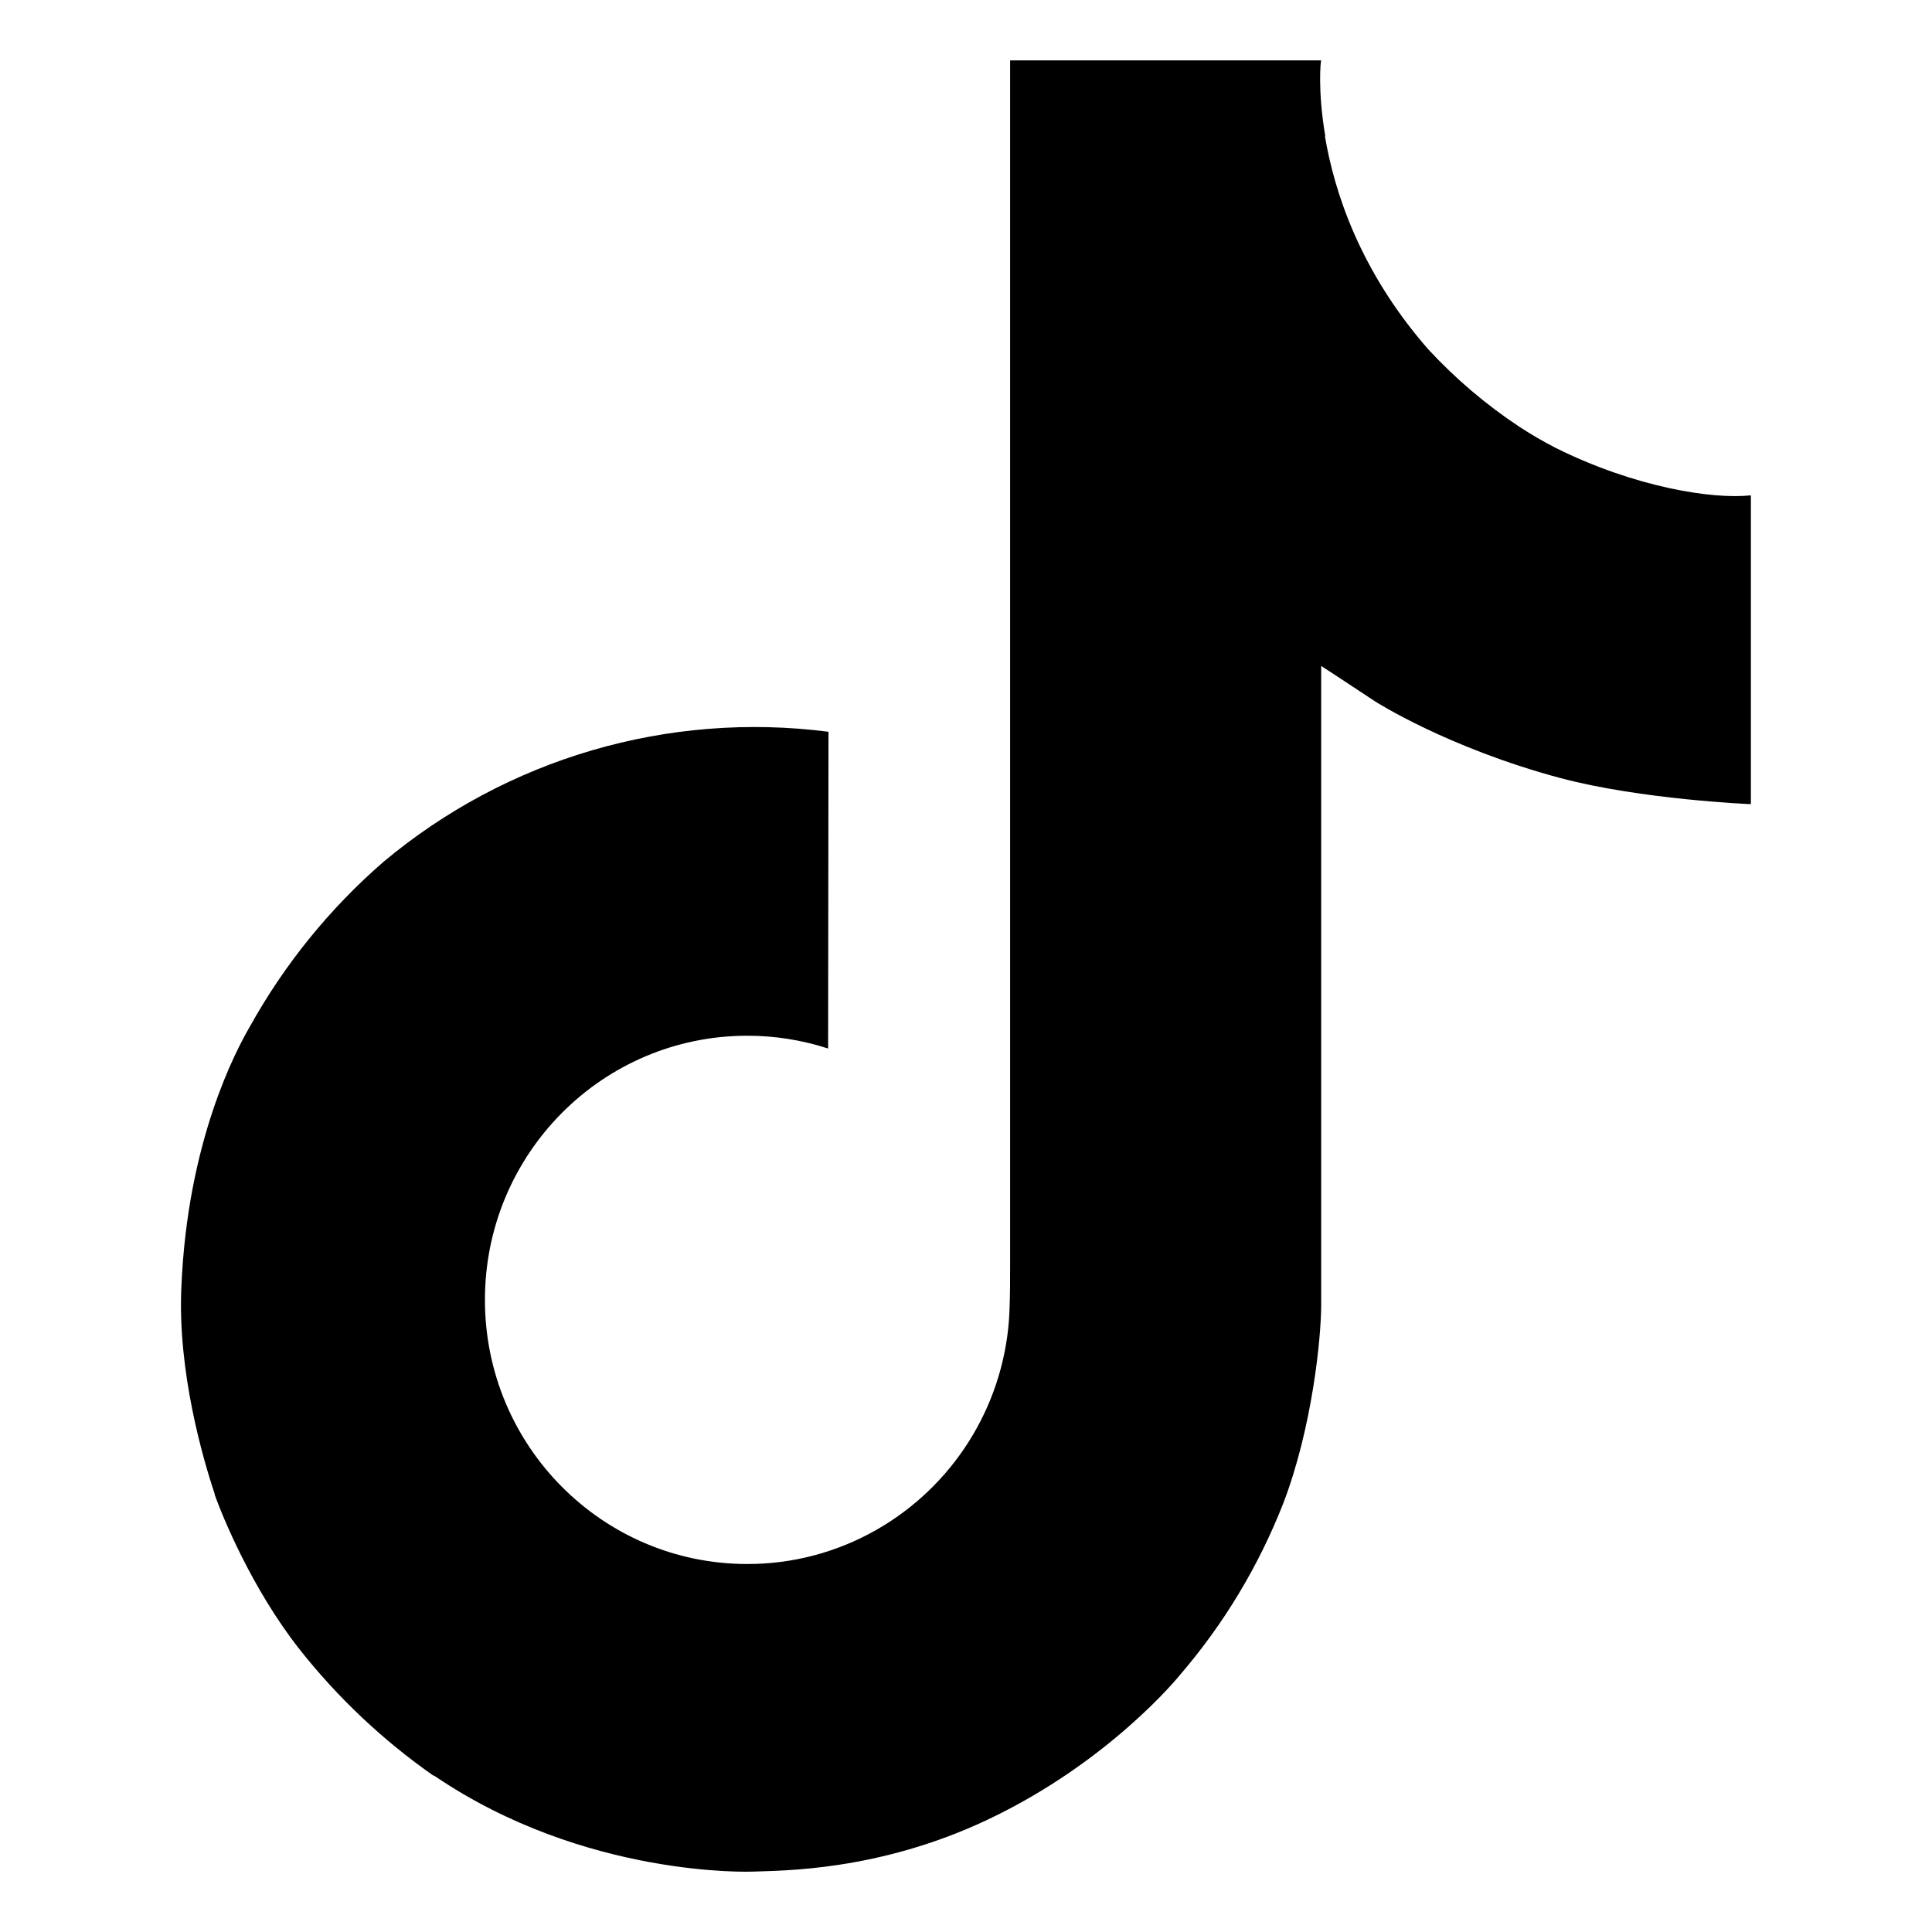
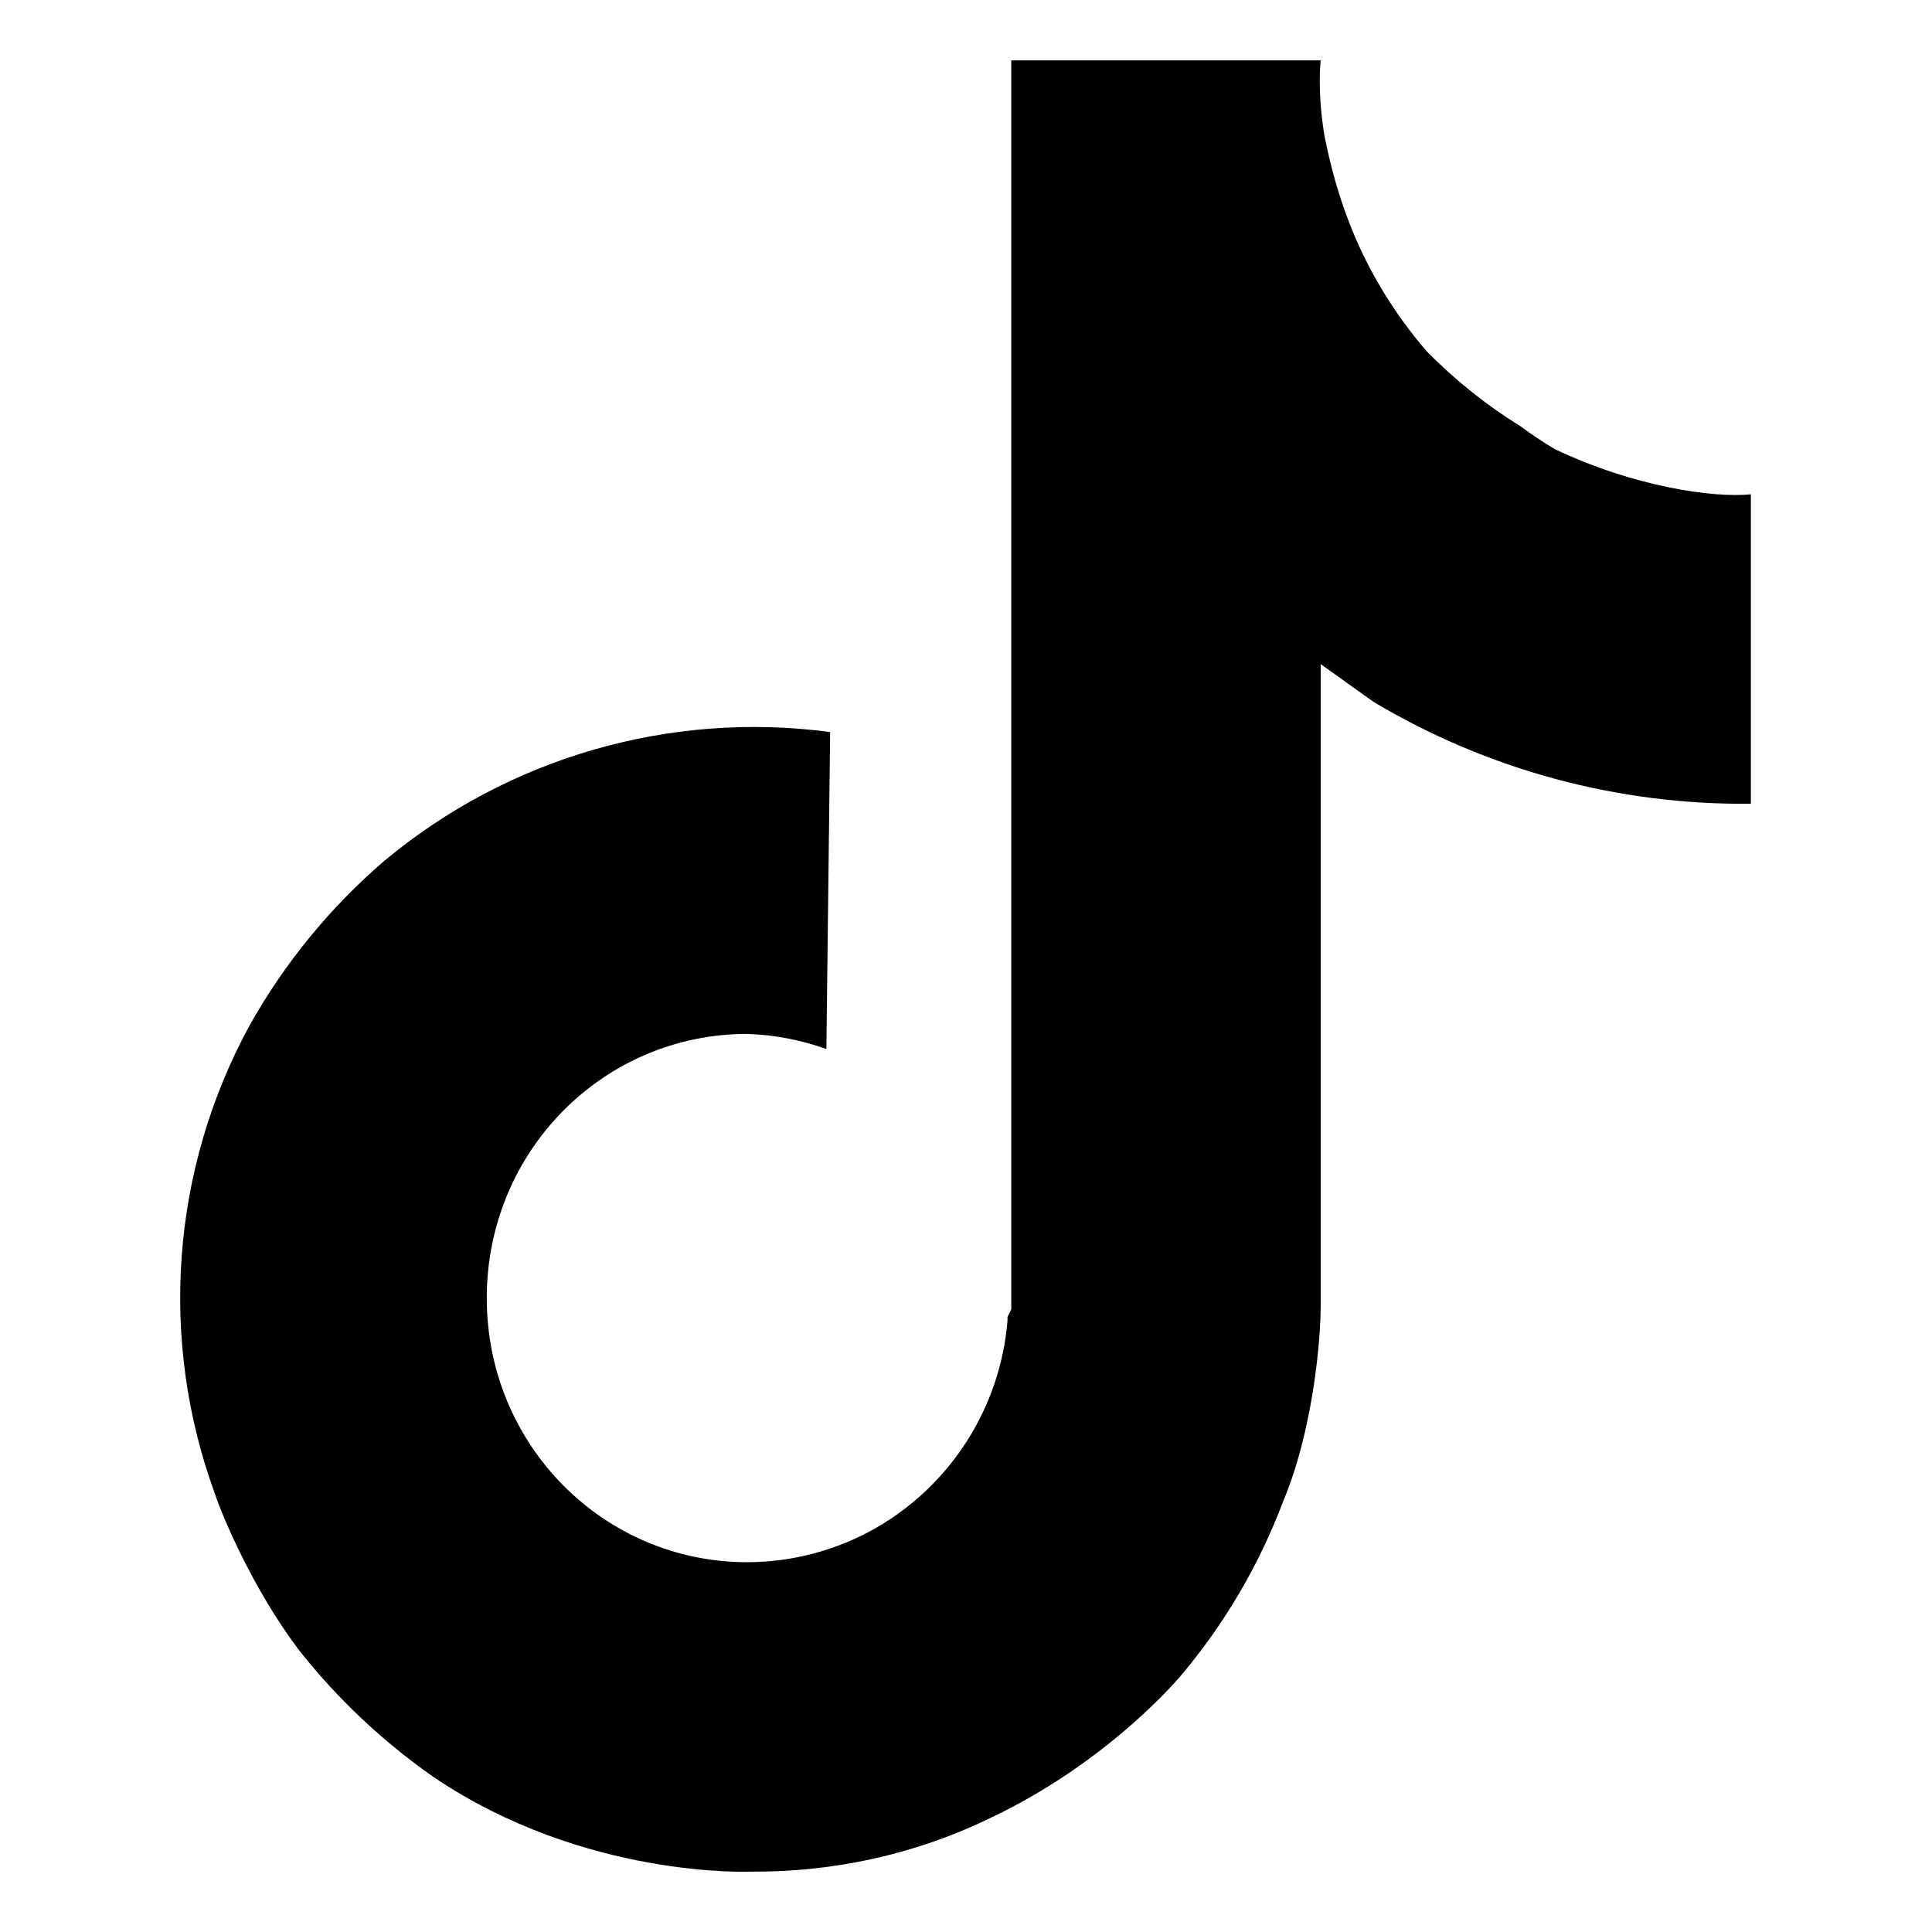
- <svg xmlns="http://www.w3.org/2000/svg" fill="#000000" width="800px" height="800px" viewBox="0 0 512 512" id="icons">
-   <path d="M412.19,118.66a109.27,109.27,0,0,1-9.45-5.5,132.87,132.87,0,0,1-24.27-20.62c-18.1-20.71-24.86-41.72-27.35-56.43h.1C349.14,23.9,350,16,350.13,16H267.69V334.78c0,4.28,0,8.51-.18,12.69,0,.52-.05,1-.08,1.56,0,.23,0,.47-.05.71,0,.06,0,.12,0,.18a70,70,0,0,1-35.22,55.56,68.8,68.8,0,0,1-34.11,9c-38.41,0-69.54-31.32-69.54-70s31.13-70,69.54-70a68.9,68.9,0,0,1,21.41,3.39l.1-83.94a153.14,153.14,0,0,0-118,34.52,161.79,161.79,0,0,0-35.3,43.53c-3.48,6-16.61,30.11-18.2,69.24-1,22.21,5.67,45.22,8.85,54.73v.2c2,5.6,9.75,24.71,22.38,40.82A167.53,167.53,0,0,0,115,470.66v-.2l.2.2C155.11,497.78,199.36,496,199.36,496c7.66-.31,33.32,0,62.46-13.81,32.32-15.31,50.72-38.12,50.72-38.12a158.46,158.46,0,0,0,27.64-45.93c7.46-19.61,9.95-43.13,9.95-52.53V176.49c1,.6,14.32,9.41,14.32,9.41s19.19,12.3,49.13,20.31c21.48,5.7,50.42,6.9,50.42,6.9V131.27C453.86,132.37,433.27,129.17,412.19,118.66Z" />
+ <svg xmlns="http://www.w3.org/2000/svg" width="800" height="800" viewBox="0 0 512 512">
+   <path d="M412 119a109 109 0 0 1-9-6 133 133 0 0 1-25-20c-18-21-24-42-27-57-2-12-1-20-1-20h-82v331l-1 2v1a70 70 0 0 1-35 55 69 69 0 0 1-34 9c-38 0-69-31-69-70s31-70 69-70a69 69 0 0 1 21 4l1-84a153 153 0 0 0-118 34 162 162 0 0 0-36 44 151 151 0 0 0-9 124c2 6 10 25 22 41a168 168 0 0 0 36 34v-1 1c40 27 84 25 84 25 8 0 34 0 63-14 32-15 51-38 51-38a158 158 0 0 0 27-46c8-19 10-43 10-52V176l14 10a191 191 0 0 0 100 27v-82c-10 1-31-2-52-12Z" />
</svg>
